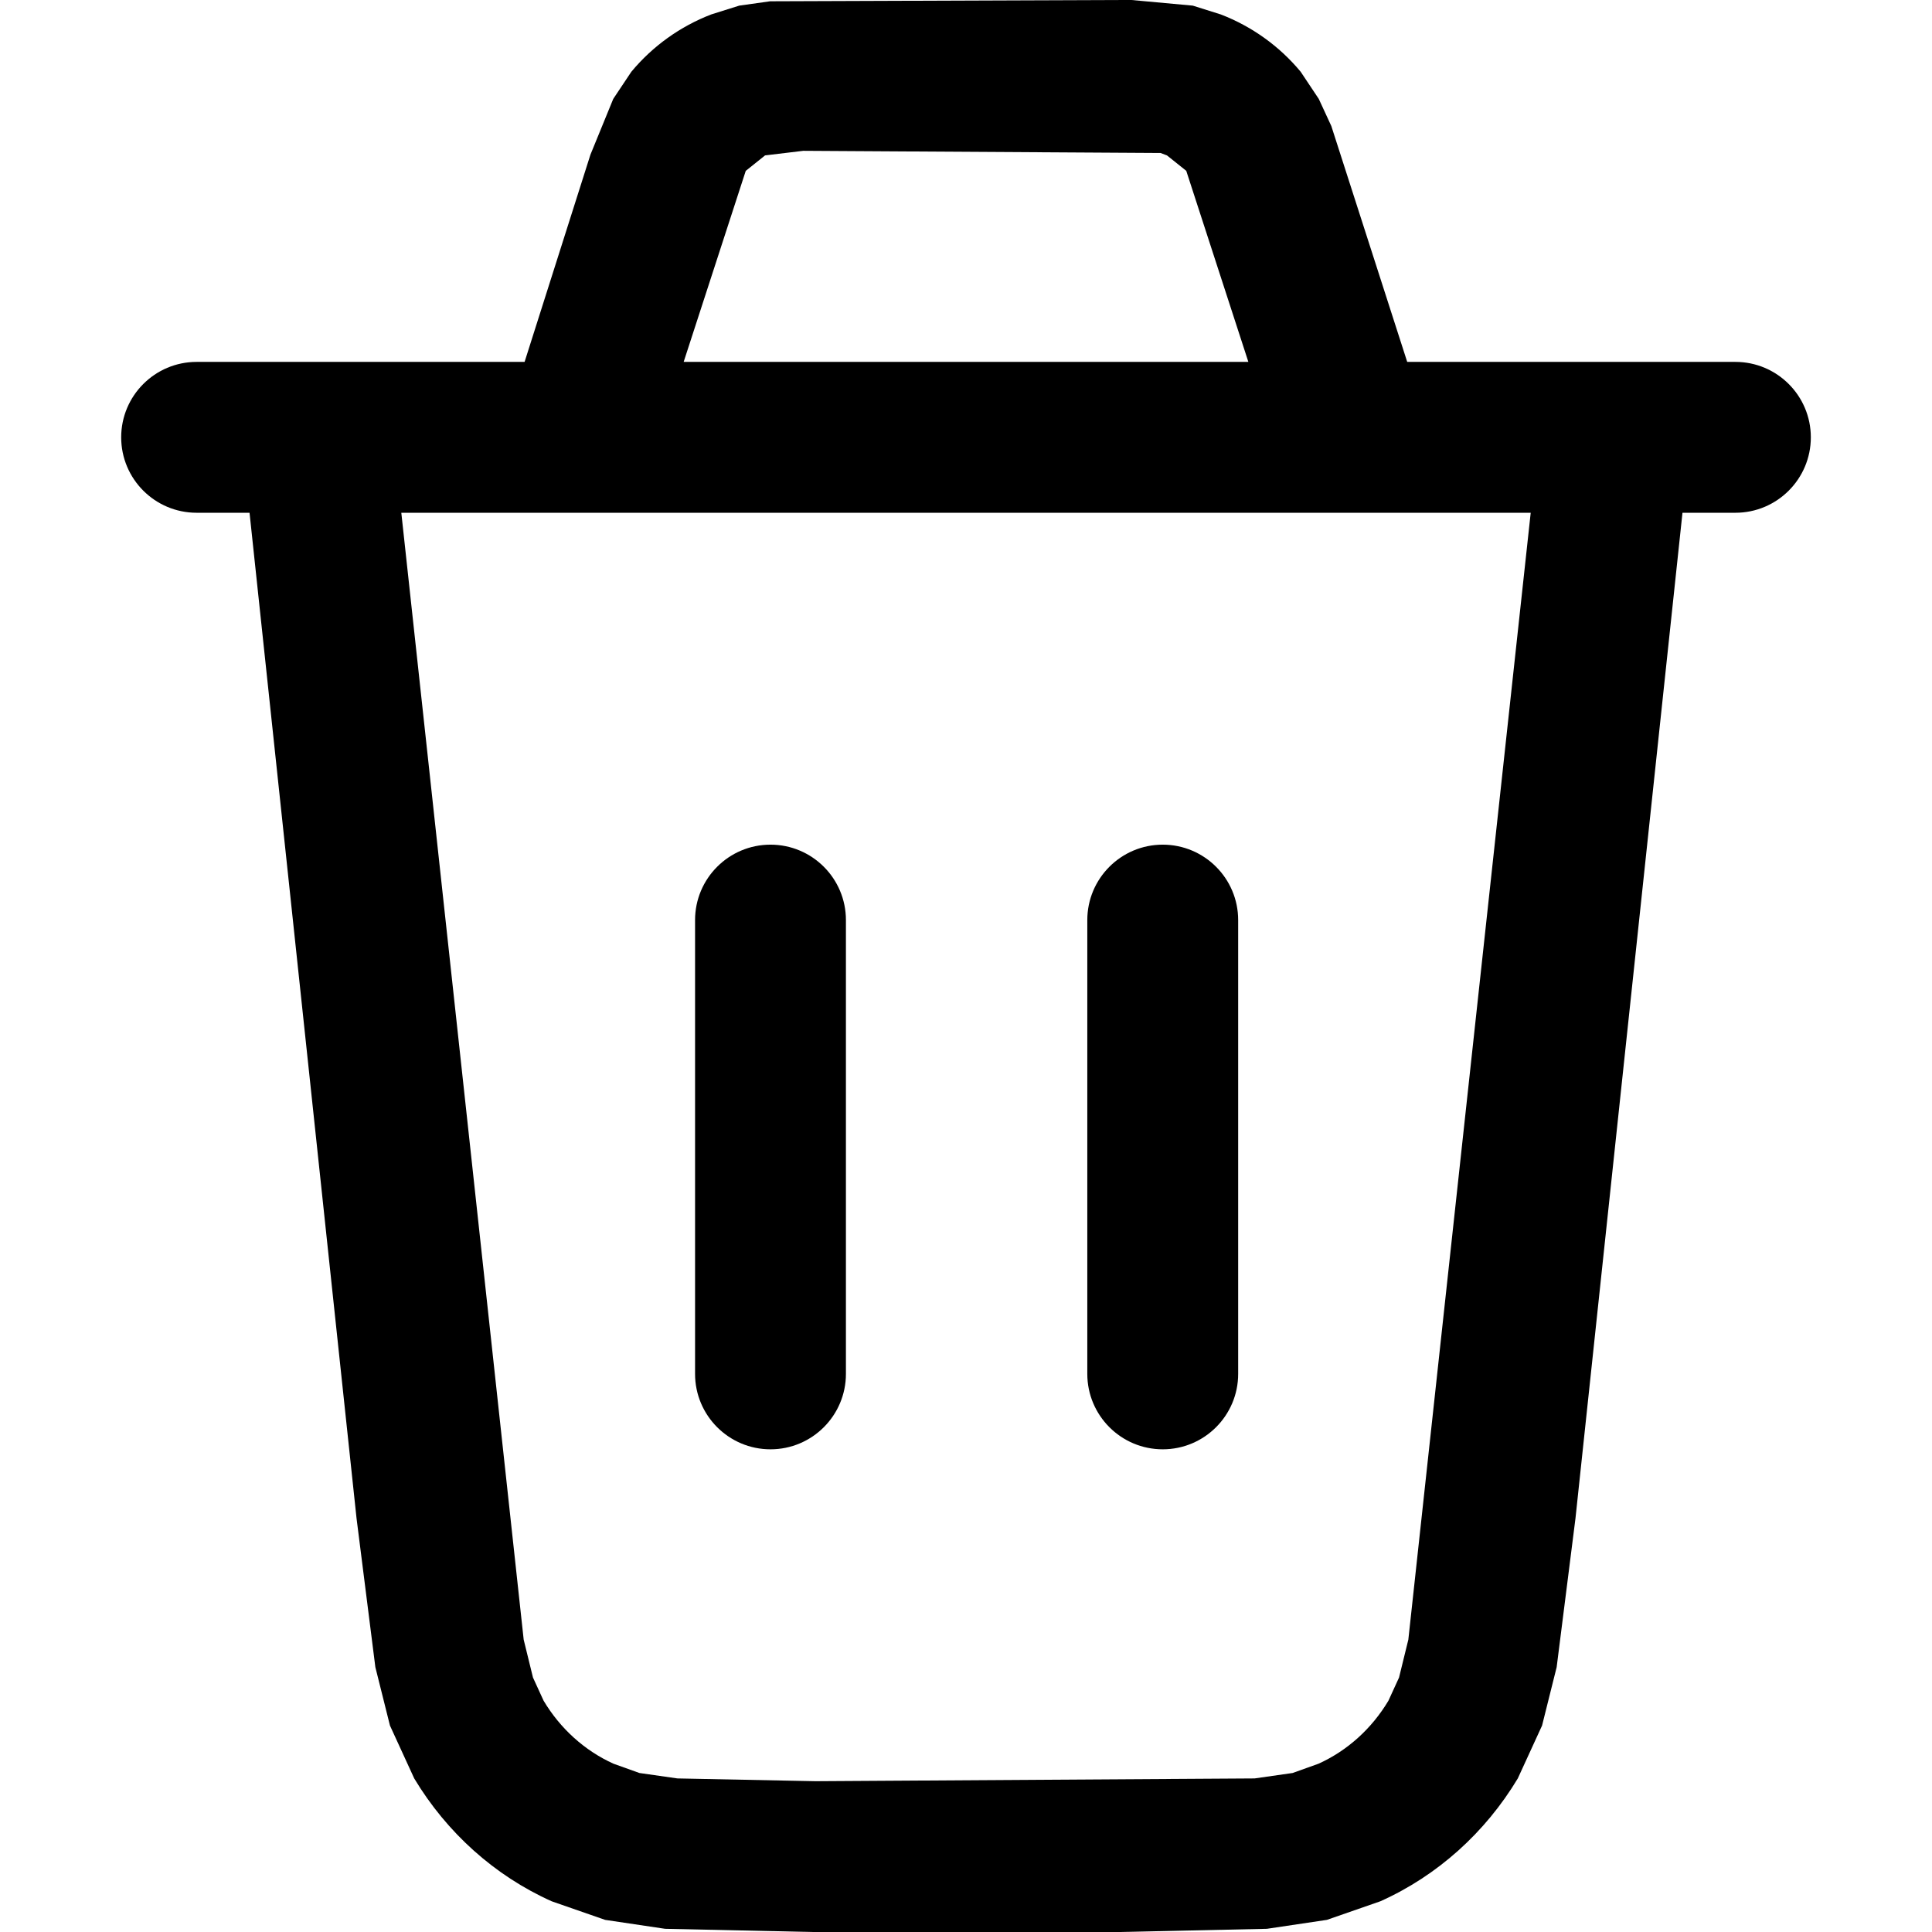
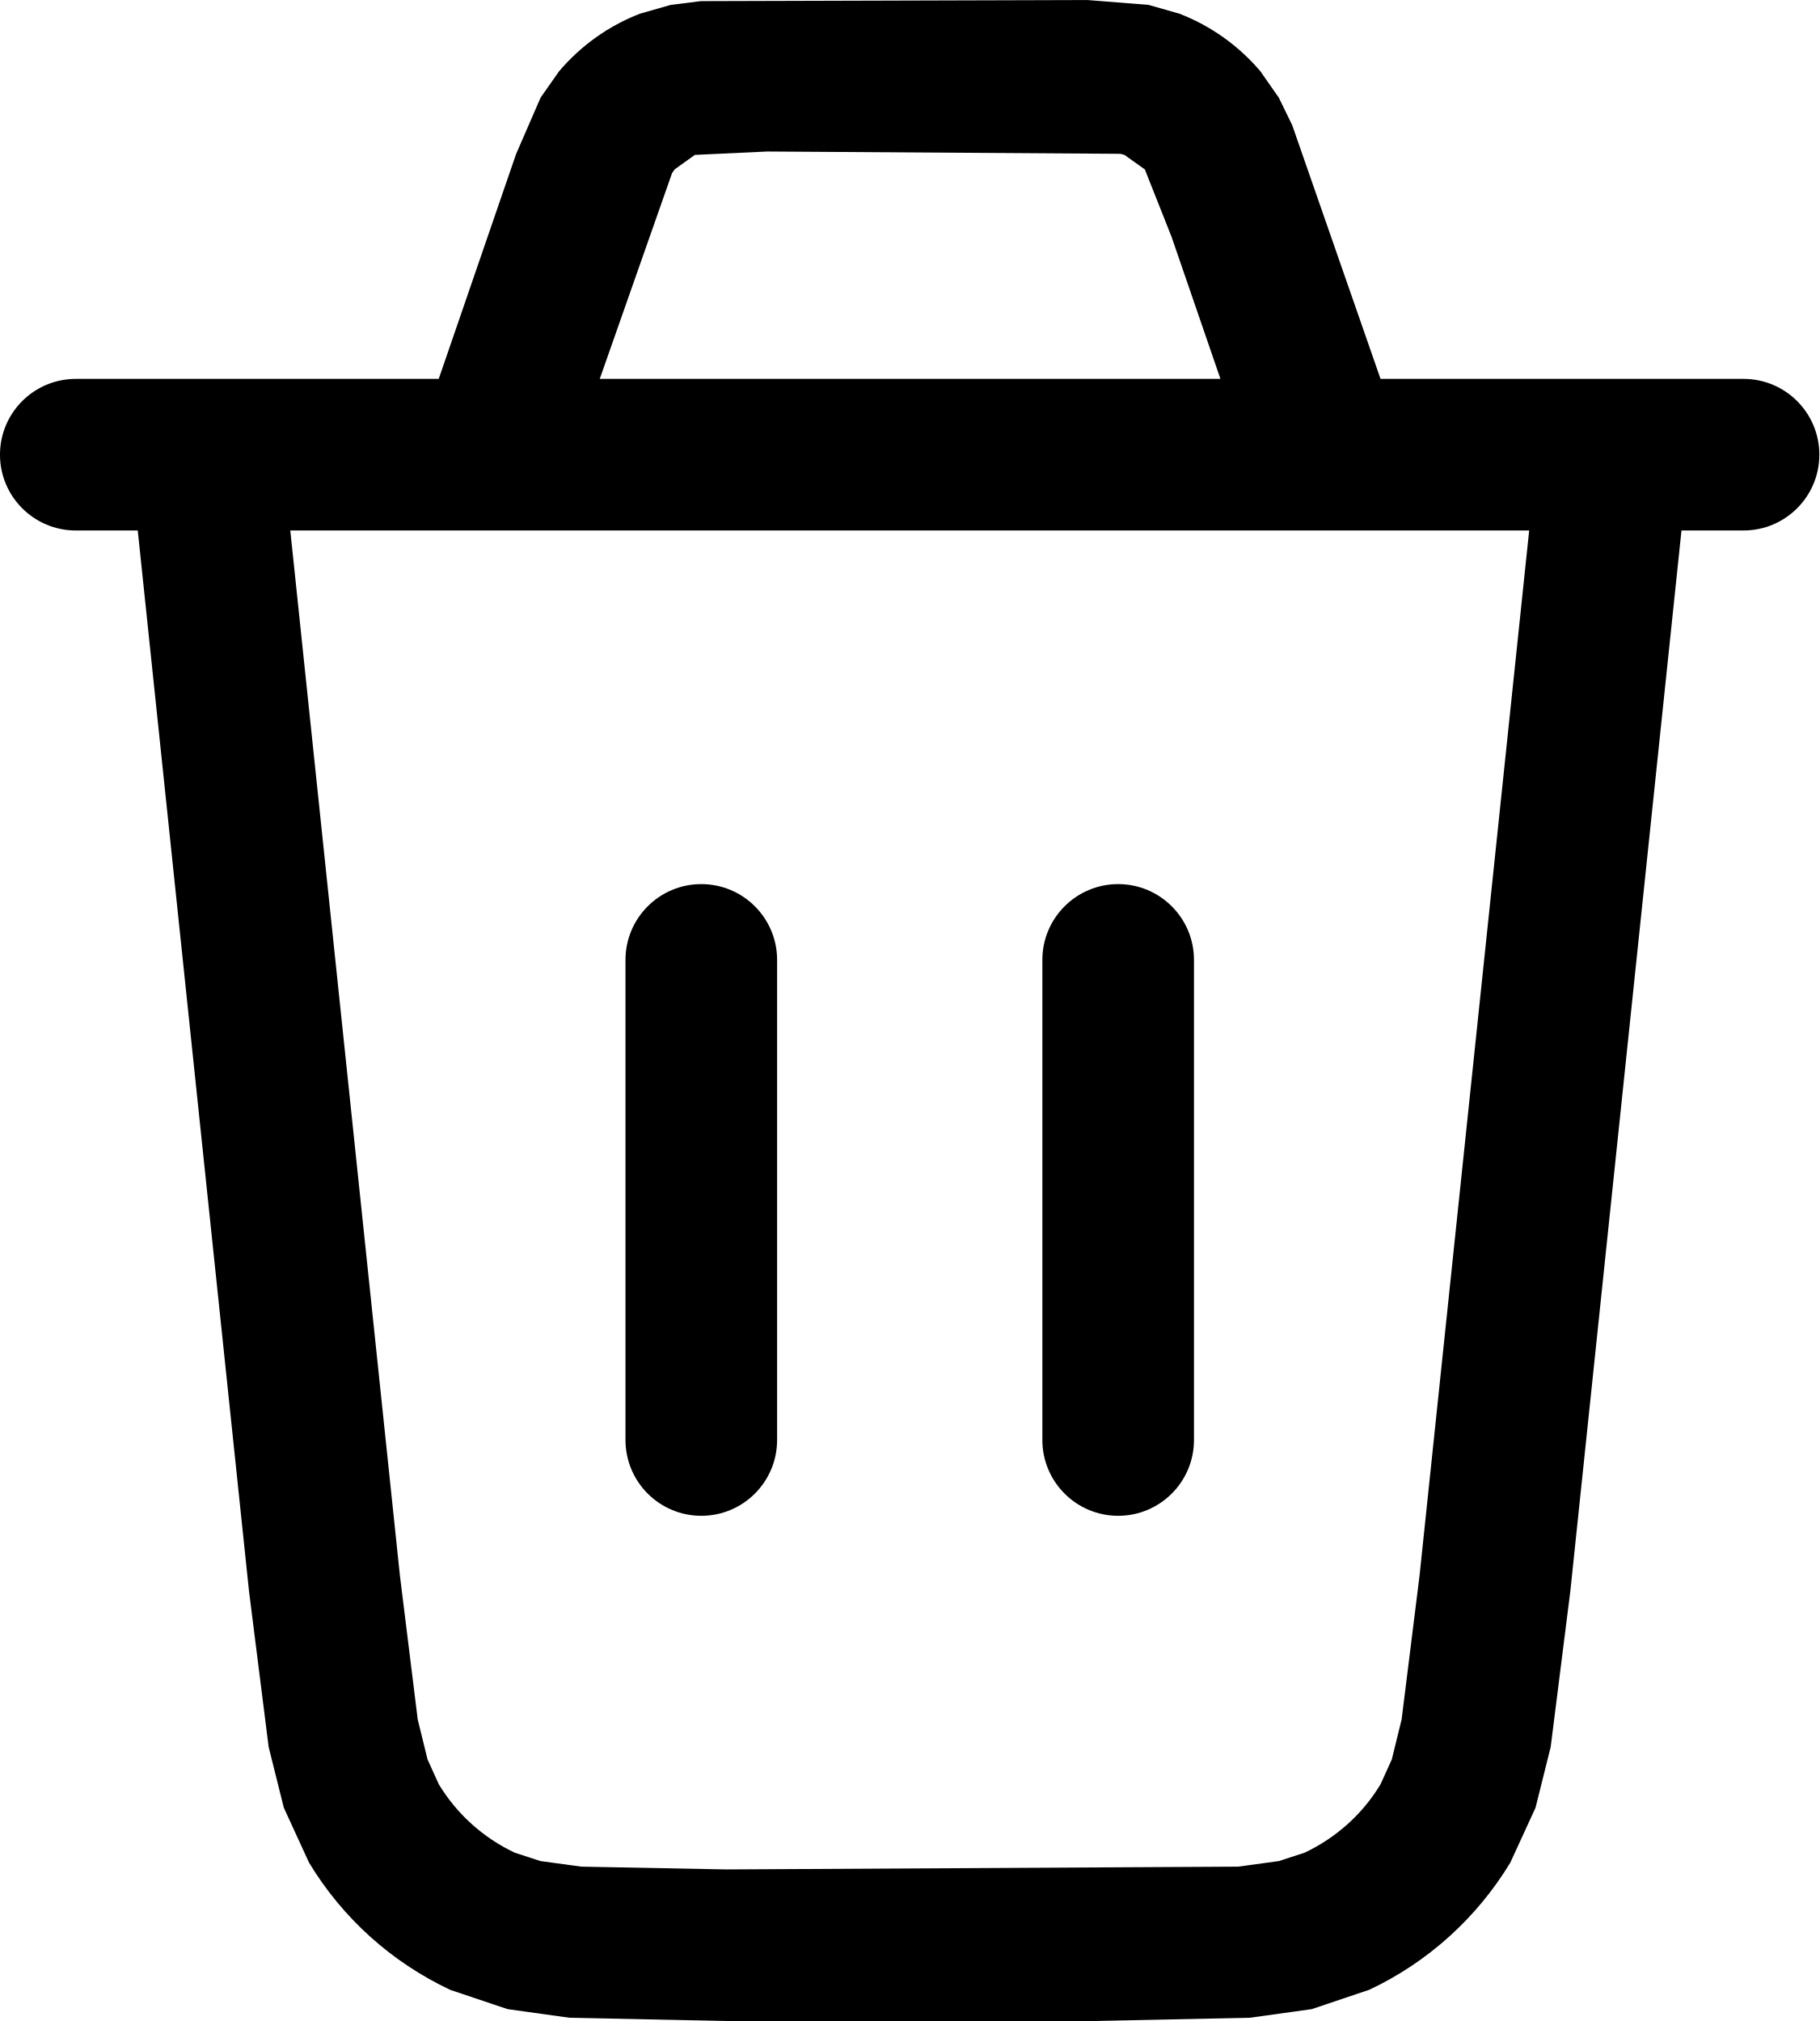
- <svg width="20" height="20" version="1.1" viewBox="0 0 11.181 12.785">
-   <g id="s" transform="matrix(0.79866 0 0 0.79866 -2.39604 -1.59443)">
-     <path d="M3.625 6.245L16.375 6.245C16.72 6.245 17 5.965 17 5.62C17 5.275 16.72 4.995 16.375 4.995L3.625 4.995C3.28 4.995 3 5.275 3 5.62C3 5.965 3.28 6.245 3.625 6.245ZM4.004 5.686L4.95 14.576L5.106 15.81L5.227 16.294L5.428 16.732C5.698 17.181 6.094 17.538 6.567 17.75L7.01 17.904L7.507 17.978L8.753 18.005L11.247 18.005L12.493 17.978L12.99 17.904L13.433 17.75C13.906 17.538 14.302 17.181 14.572 16.732L14.773 16.294L14.894 15.81L15.05 14.576L15.996 5.686L14.754 5.554L13.665 15.582L13.588 15.896L13.5 16.088C13.362 16.319 13.16 16.502 12.921 16.61L12.706 16.687L12.391 16.732L8.753 16.755L7.609 16.732L7.294 16.687L7.079 16.61C6.84 16.502 6.638 16.319 6.5 16.088L6.412 15.896L6.335 15.582L5.246 5.554L4.004 5.686ZM7.396 5.809L8.175 3.412L8.335 3.284L8.652 3.246L11.612 3.264L11.665 3.284L11.825 3.412L12.604 5.809L13.796 5.431L13.027 3.041L12.923 2.816L12.773 2.591C12.596 2.378 12.368 2.215 12.111 2.116L11.879 2.043L11.367 1.996L8.377 2.007L8.121 2.043L7.889 2.116C7.632 2.215 7.404 2.378 7.227 2.591L7.077 2.816L6.888 3.278L6.204 5.431L7.396 5.809ZM7.755 9.62L7.755 13.38C7.755 13.725 8.035 14.005 8.38 14.005C8.725 14.005 9.005 13.725 9.005 13.38L9.005 9.62C9.005 9.275 8.725 8.995 8.38 8.995C8.035 8.995 7.755 9.275 7.755 9.62ZM11.005 9.62L11.005 13.38C11.005 13.725 11.285 14.005 11.63 14.005C11.975 14.005 12.255 13.725 12.255 13.38L12.255 9.62C12.255 9.275 11.975 8.995 11.63 8.995C11.285 8.995 11.005 9.275 11.005 9.62Z" />
+ <svg width="18" height="19.998" version="1.1" viewBox="0 0 11.98 13.309">
+   <g id="s" transform="matrix(0.79866 0 0 0.79866 -1.99671 -1.33231)">
+     <path d="M3.125 6.042L16.875 6.042C17.22 6.042 17.5 5.762 17.5 5.417C17.5 5.072 17.22 4.792 16.875 4.792L3.125 4.792C2.78 4.792 2.5 5.072 2.5 5.417C2.5 5.762 2.78 6.042 3.125 6.042ZM3.577 5.482L4.553 14.788L4.715 16.073L4.84 16.574L5.048 17.027C5.324 17.484 5.728 17.848 6.212 18.076L6.685 18.235L7.195 18.306L8.49 18.333L11.51 18.333L12.805 18.306L13.315 18.235L13.79 18.075C14.272 17.848 14.676 17.483 14.952 17.027L15.16 16.574L15.285 16.073L15.447 14.788L16.422 5.482L15.18 5.352L14.204 14.658L14.056 15.846L13.975 16.176L13.882 16.381C13.734 16.627 13.516 16.822 13.256 16.945L13.044 17.014L12.708 17.06L8.49 17.083L7.293 17.06L6.956 17.014L6.744 16.945C6.484 16.822 6.266 16.626 6.118 16.381L6.025 16.176L5.944 15.846L5.797 14.658L4.821 5.352L3.577 5.482ZM7.154 5.62L8.041 3.095L8.063 3.064L8.229 2.945L8.826 2.917L11.736 2.936L11.771 2.945L11.939 3.065L12.159 3.62L12.847 5.62L14.029 5.214L13.154 2.7L13.044 2.474L12.892 2.256C12.712 2.044 12.483 1.881 12.225 1.781L11.97 1.708L11.466 1.668L8.279 1.677L8.03 1.708L7.775 1.781C7.517 1.881 7.289 2.044 7.109 2.256L6.957 2.473L6.755 2.938L5.972 5.214L7.154 5.62ZM7.657 9.583L7.657 13.542C7.657 13.887 7.937 14.167 8.282 14.167C8.627 14.167 8.907 13.887 8.907 13.542L8.907 9.583C8.907 9.238 8.627 8.958 8.282 8.958C7.937 8.958 7.657 9.238 7.657 9.583ZM11.094 9.583L11.094 13.542C11.094 13.887 11.374 14.167 11.719 14.167C12.064 14.167 12.344 13.887 12.344 13.542L12.344 9.583C12.344 9.238 12.064 8.958 11.719 8.958C11.374 8.958 11.094 9.238 11.094 9.583Z" />
  </g>
</svg>
